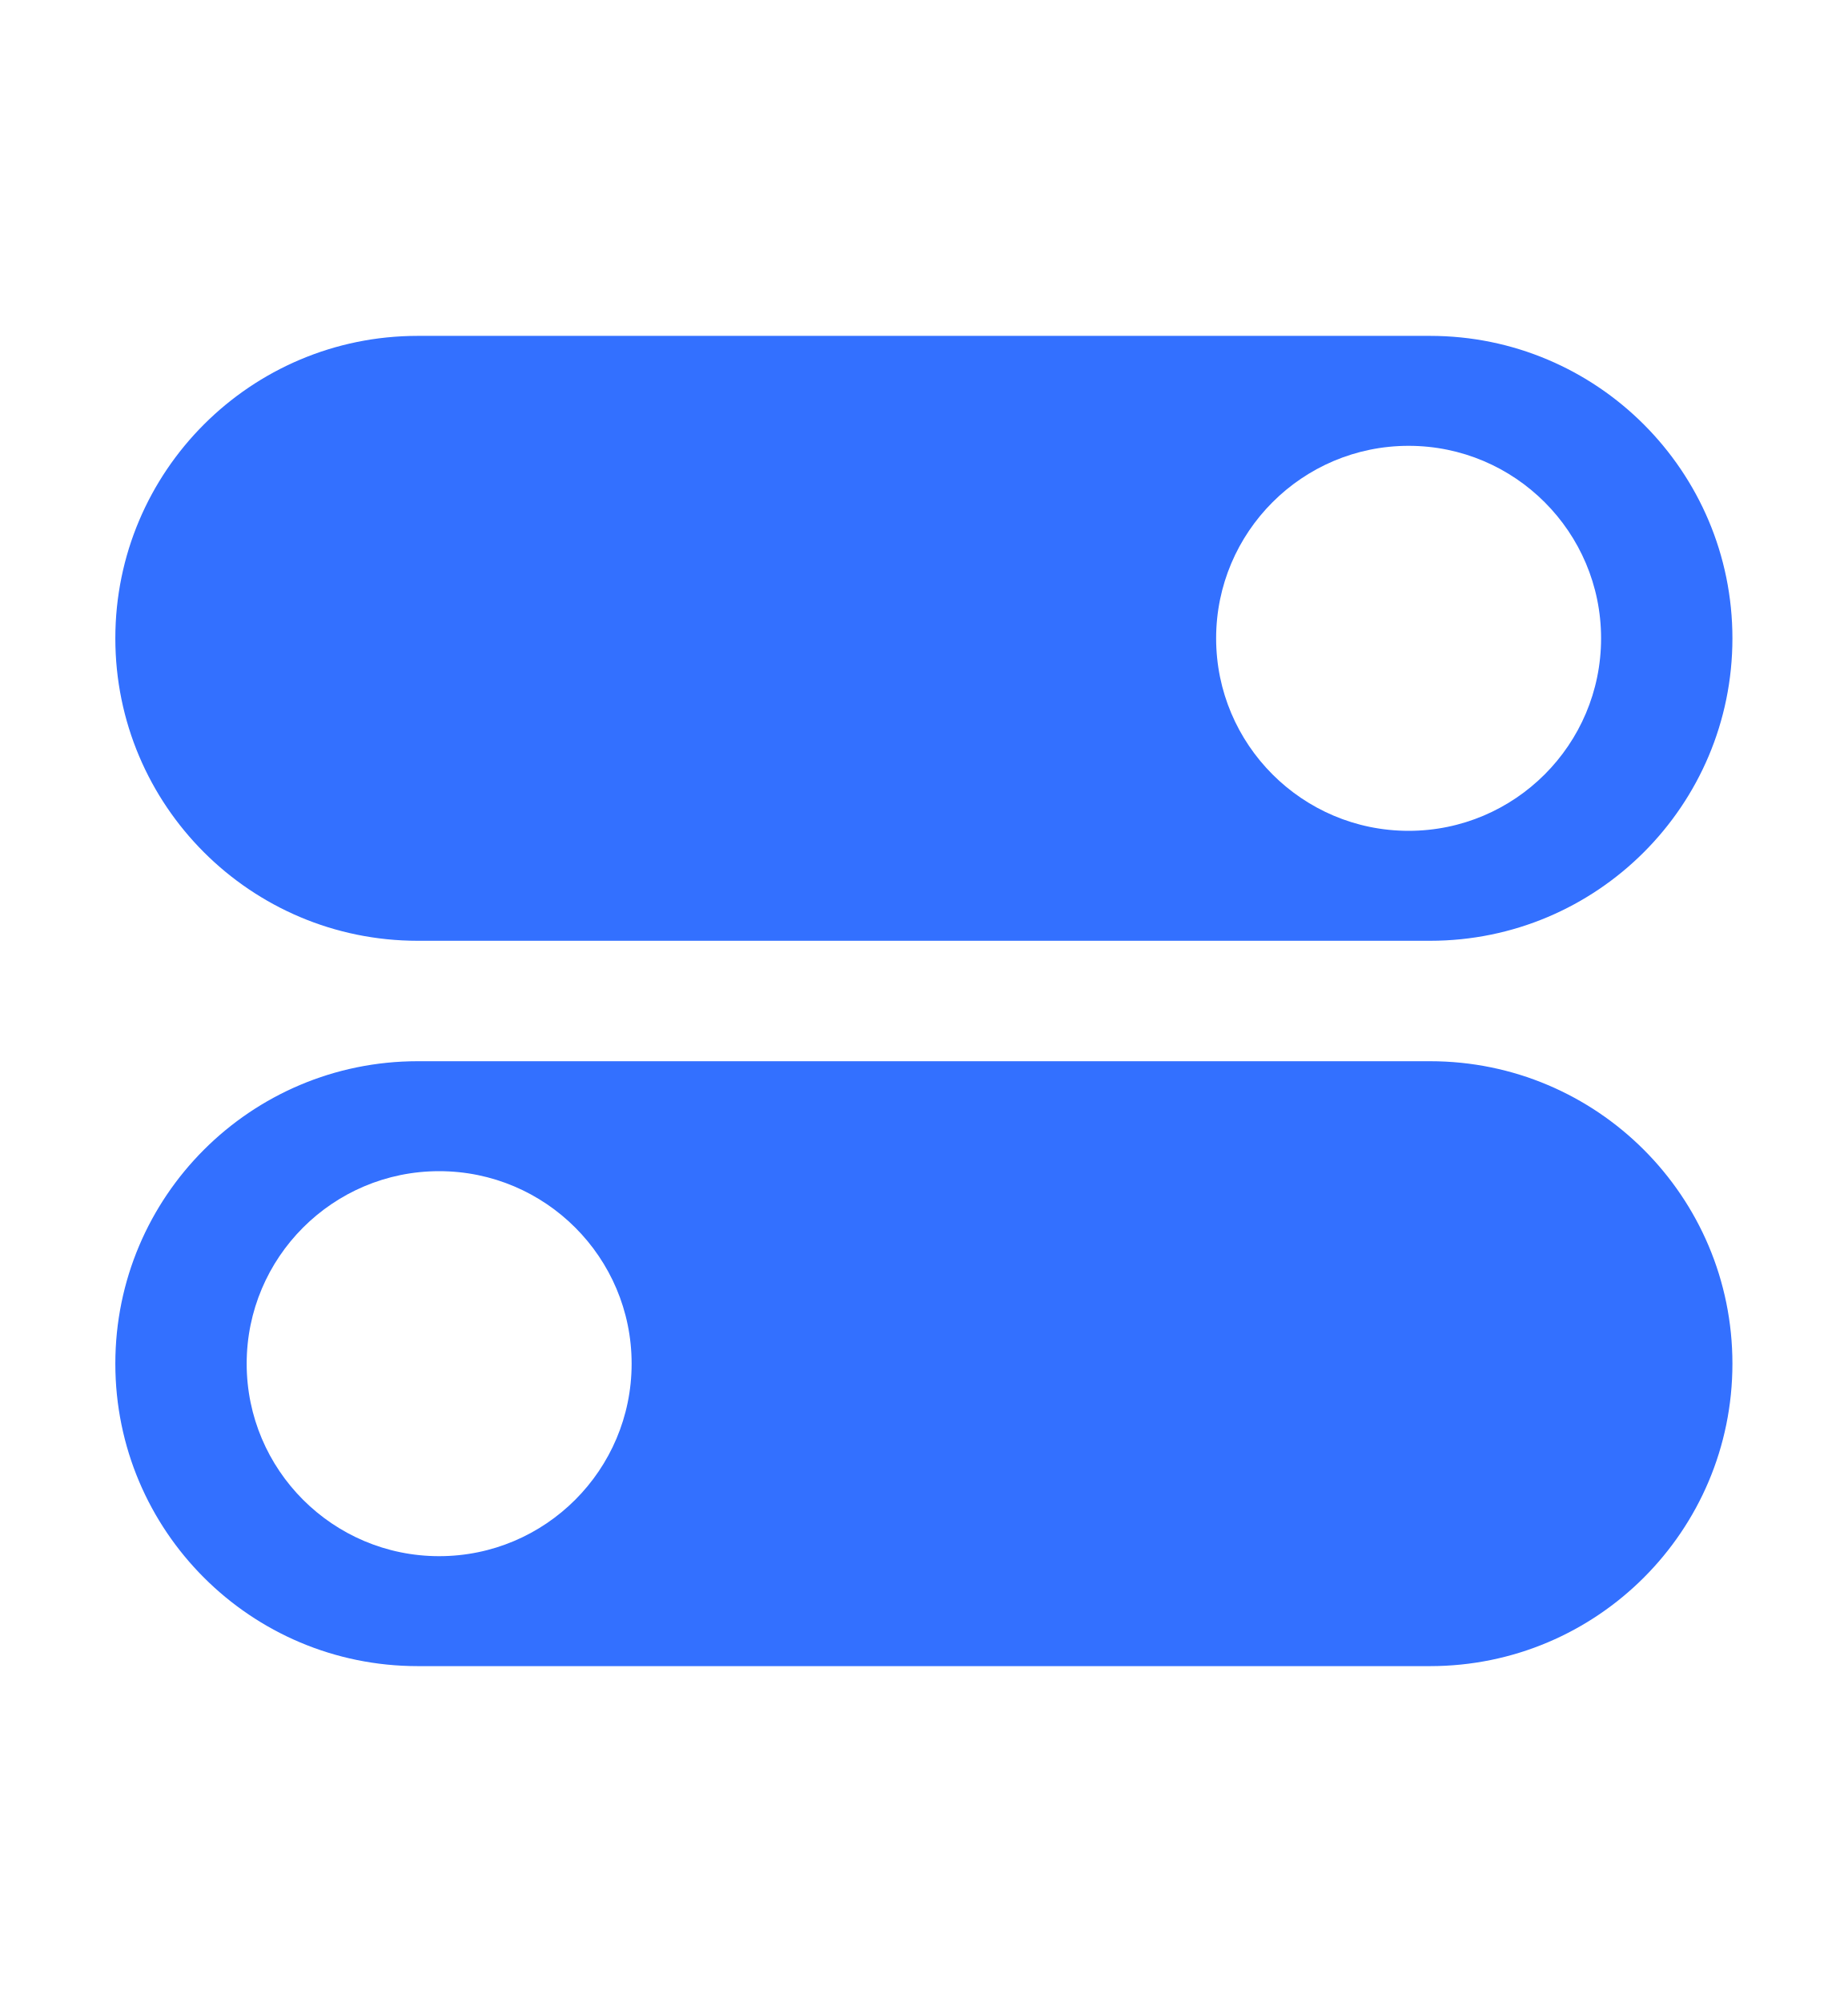
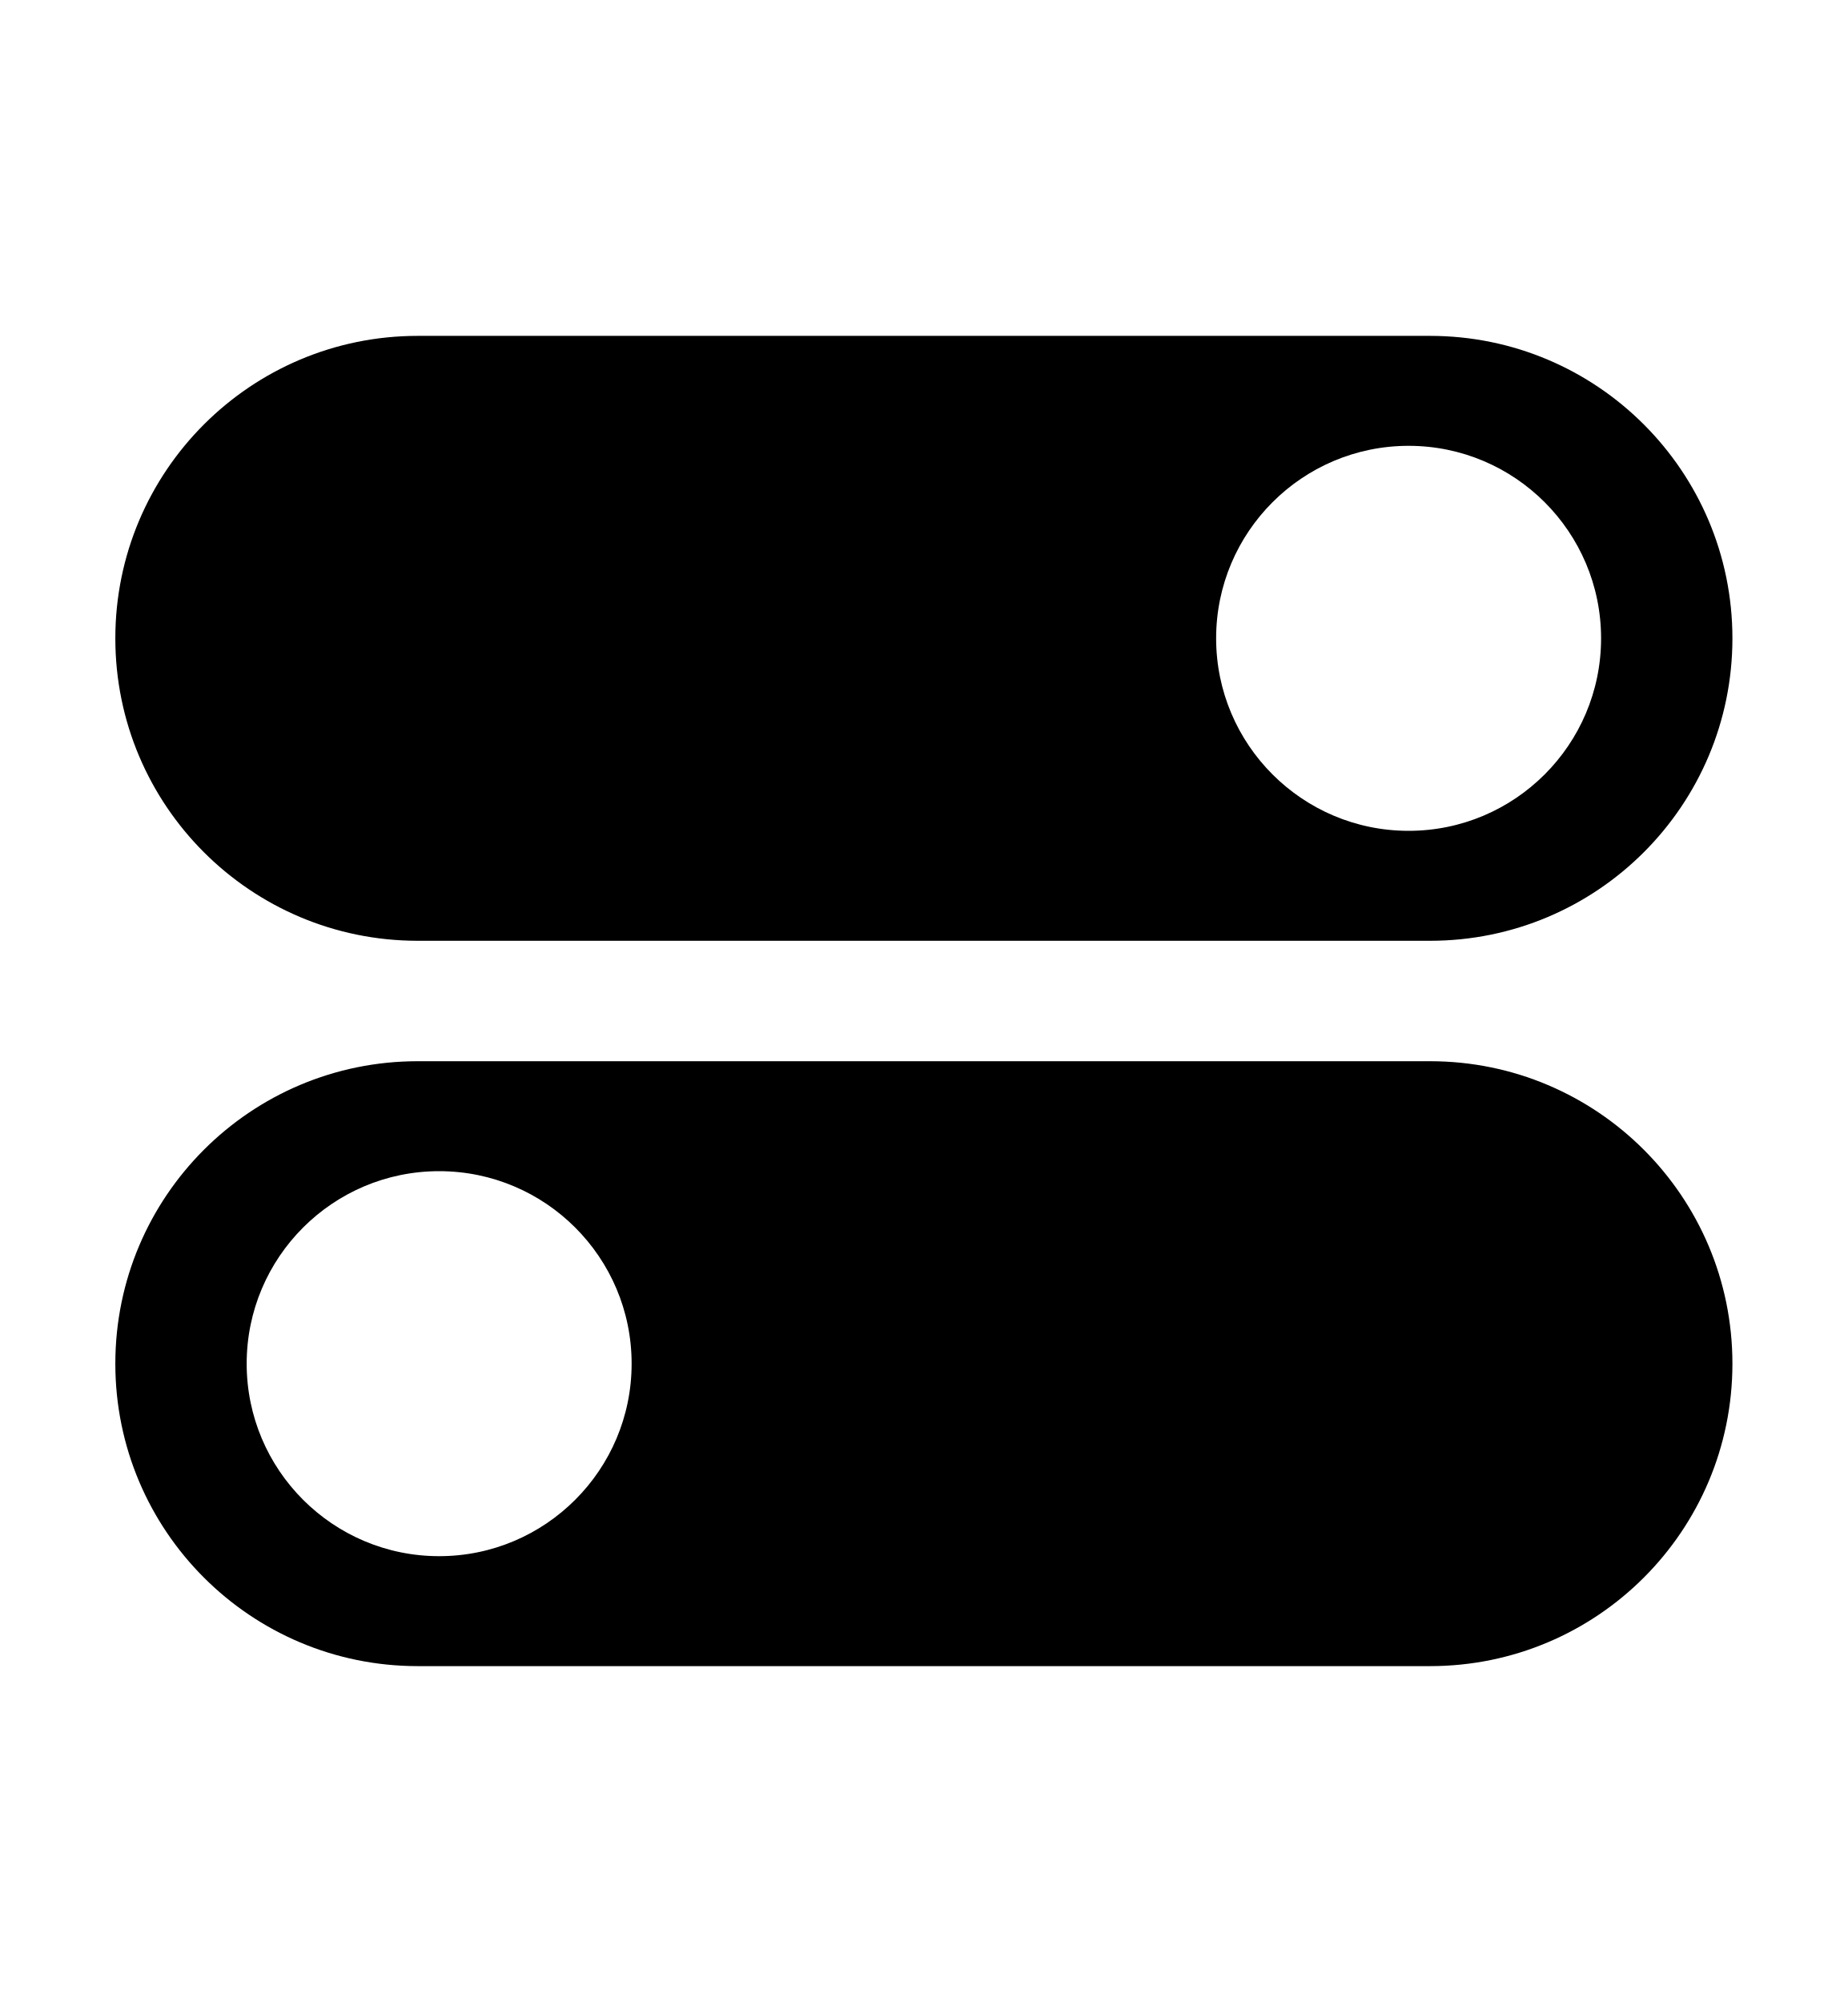
- <svg xmlns="http://www.w3.org/2000/svg" viewBox="0 0 12 13" fill="none">
-   <path fill-rule="evenodd" clip-rule="evenodd" d="M2.713 2.181C1.628 2.181 0.749 3.061 0.749 4.145C0.749 5.23 1.628 6.109 2.713 6.109H9.287C10.372 6.109 11.251 5.23 11.251 4.145C11.251 3.061 10.372 2.181 9.287 2.181H2.713ZM9.148 5.395C9.838 5.395 10.398 4.835 10.398 4.145C10.398 3.455 9.838 2.895 9.148 2.895C8.458 2.895 7.898 3.455 7.898 4.145C7.898 4.835 8.458 5.395 9.148 5.395Z" fill="#3370FF" />
-   <path fill-rule="evenodd" clip-rule="evenodd" d="M9.287 6.891C10.372 6.891 11.251 7.77 11.251 8.855C11.251 9.94 10.372 10.819 9.287 10.819H2.713C1.628 10.819 0.749 9.94 0.749 8.855C0.749 7.77 1.628 6.891 2.713 6.891H9.287ZM2.852 10.105C2.162 10.105 1.602 9.545 1.602 8.855C1.602 8.165 2.162 7.605 2.852 7.605C3.542 7.605 4.102 8.165 4.102 8.855C4.102 9.545 3.542 10.105 2.852 10.105Z" fill="#3370FF" />
+ <svg xmlns="http://www.w3.org/2000/svg" viewBox="0 0 12 13">
+   <path fill-rule="evenodd" clip-rule="evenodd" d="M2.713 2.181C1.628 2.181 0.749 3.061 0.749 4.145C0.749 5.23 1.628 6.109 2.713 6.109H9.287C10.372 6.109 11.251 5.23 11.251 4.145C11.251 3.061 10.372 2.181 9.287 2.181H2.713ZM9.148 5.395C9.838 5.395 10.398 4.835 10.398 4.145C10.398 3.455 9.838 2.895 9.148 2.895C8.458 2.895 7.898 3.455 7.898 4.145C7.898 4.835 8.458 5.395 9.148 5.395Z" />
+   <path fill-rule="evenodd" clip-rule="evenodd" d="M9.287 6.891C10.372 6.891 11.251 7.77 11.251 8.855C11.251 9.94 10.372 10.819 9.287 10.819H2.713C1.628 10.819 0.749 9.94 0.749 8.855C0.749 7.77 1.628 6.891 2.713 6.891H9.287ZM2.852 10.105C2.162 10.105 1.602 9.545 1.602 8.855C1.602 8.165 2.162 7.605 2.852 7.605C3.542 7.605 4.102 8.165 4.102 8.855C4.102 9.545 3.542 10.105 2.852 10.105Z" />
</svg>
